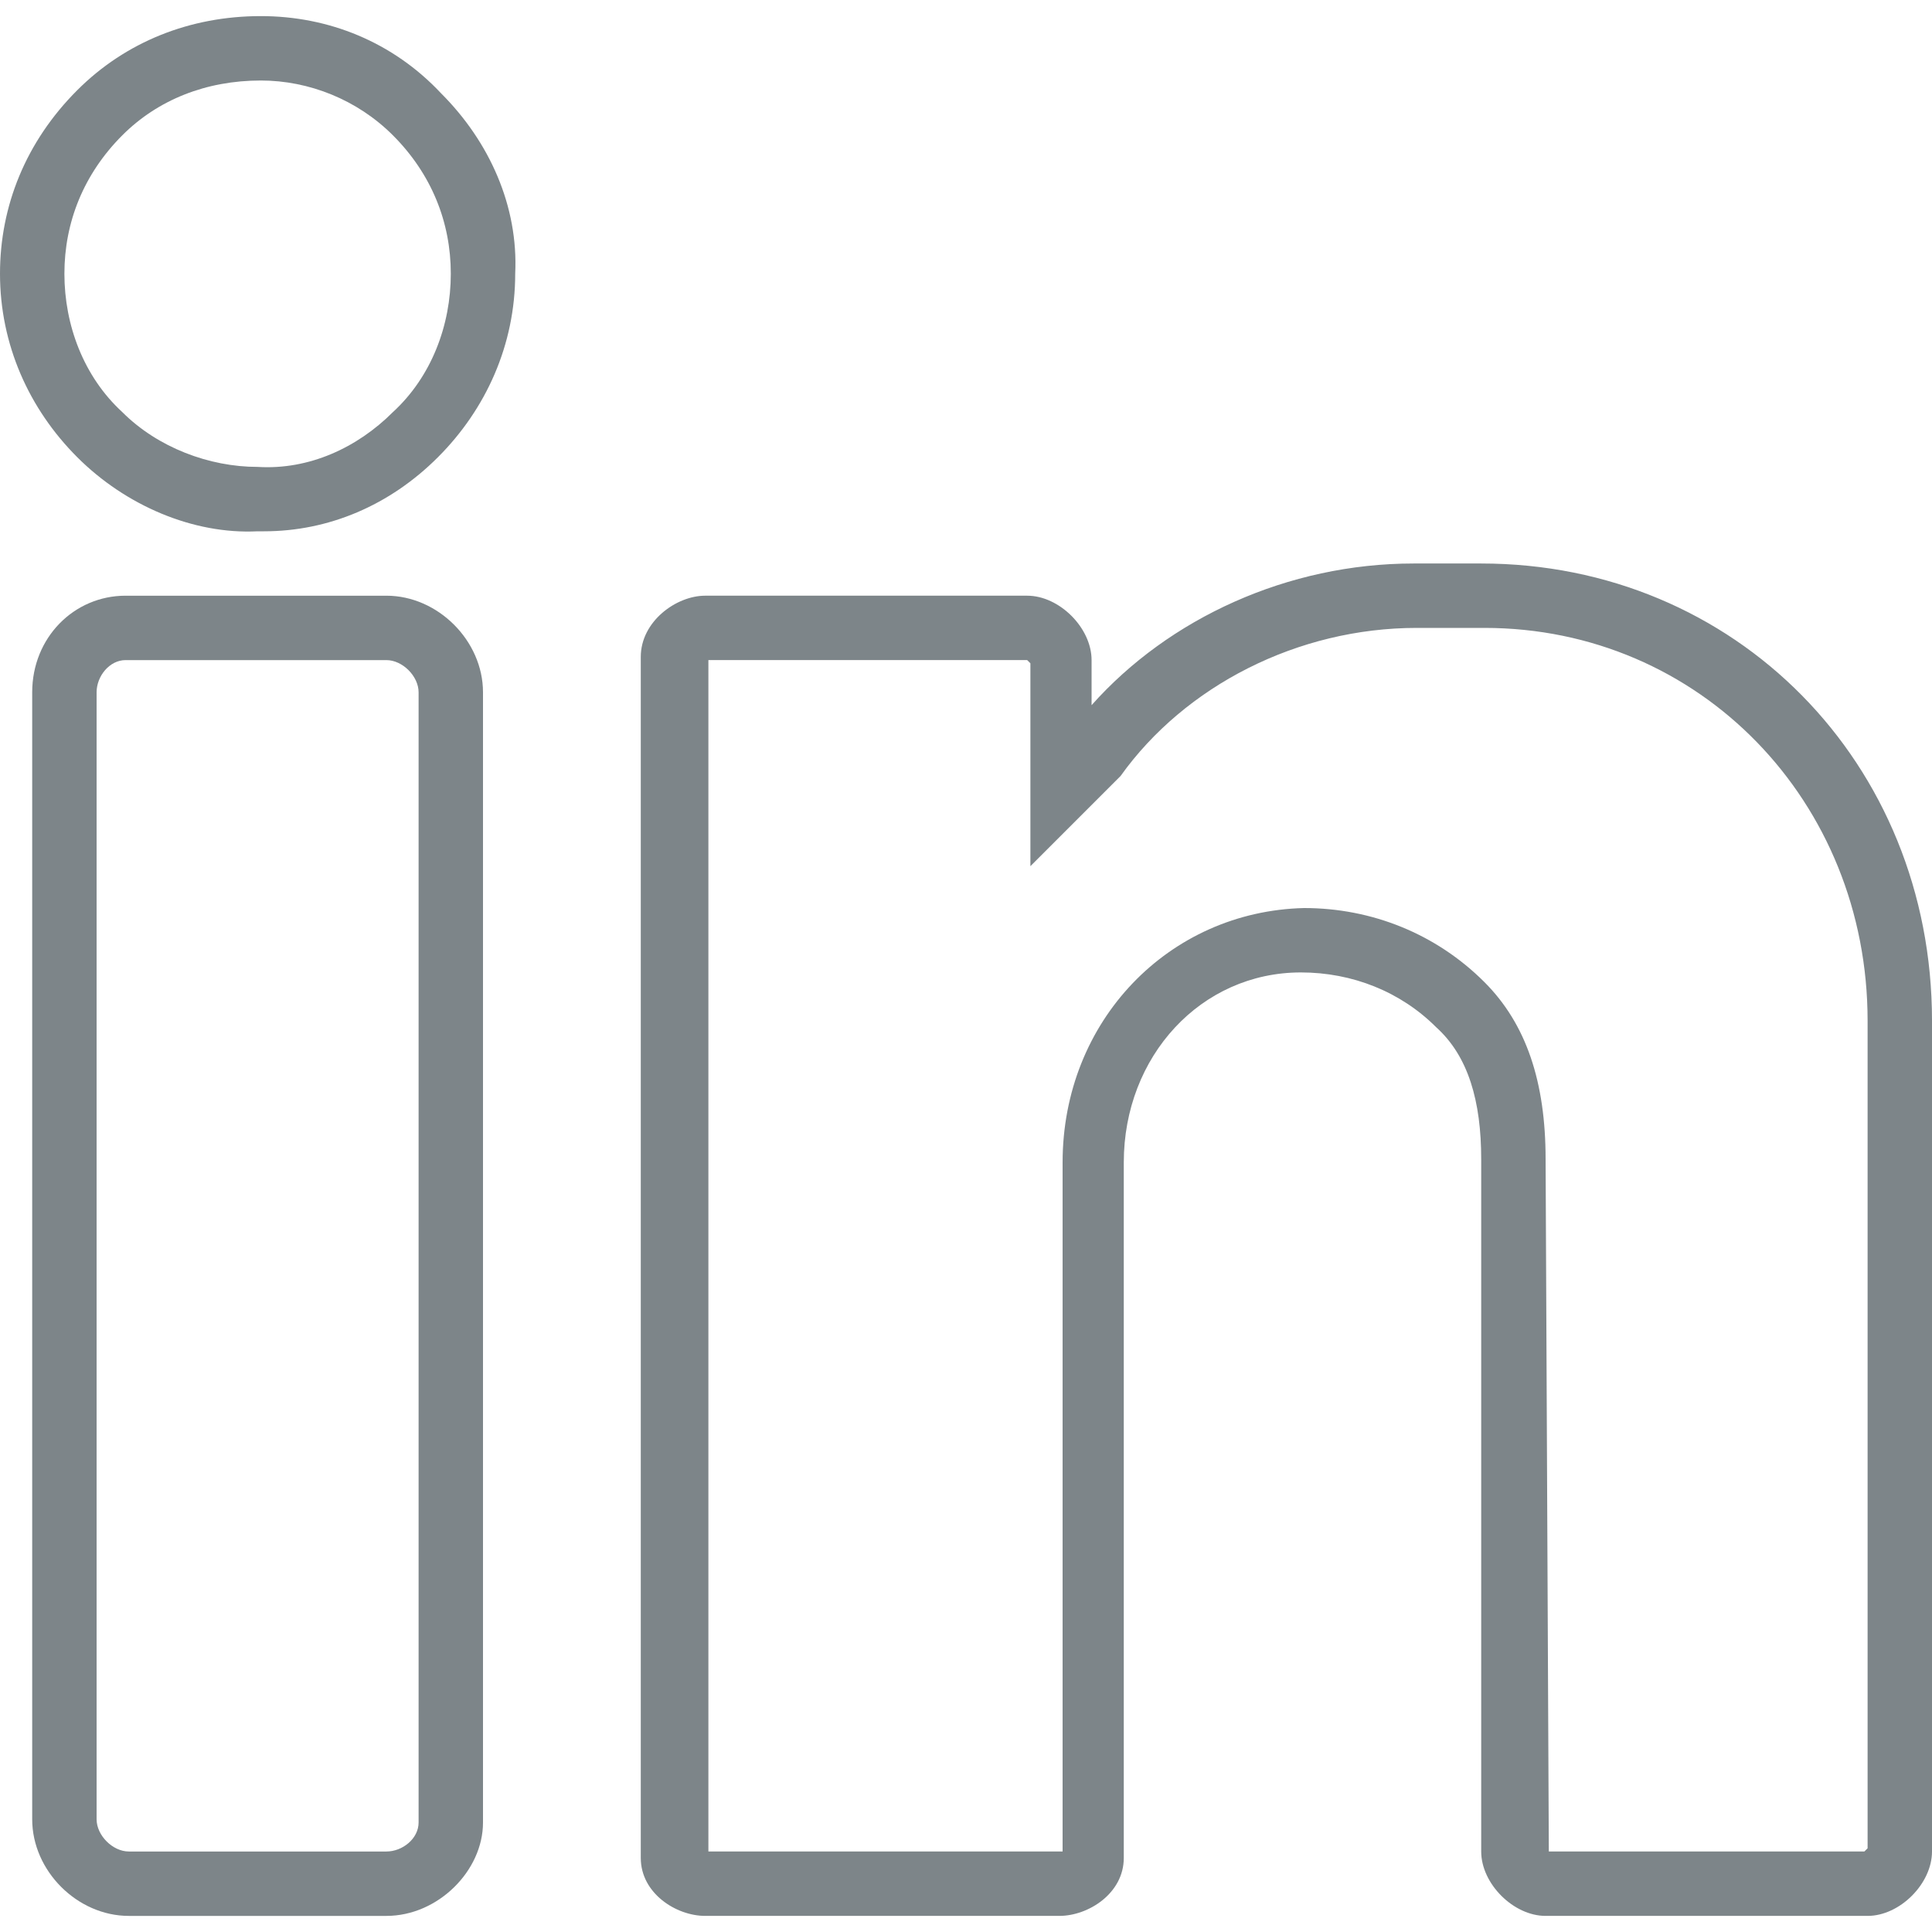
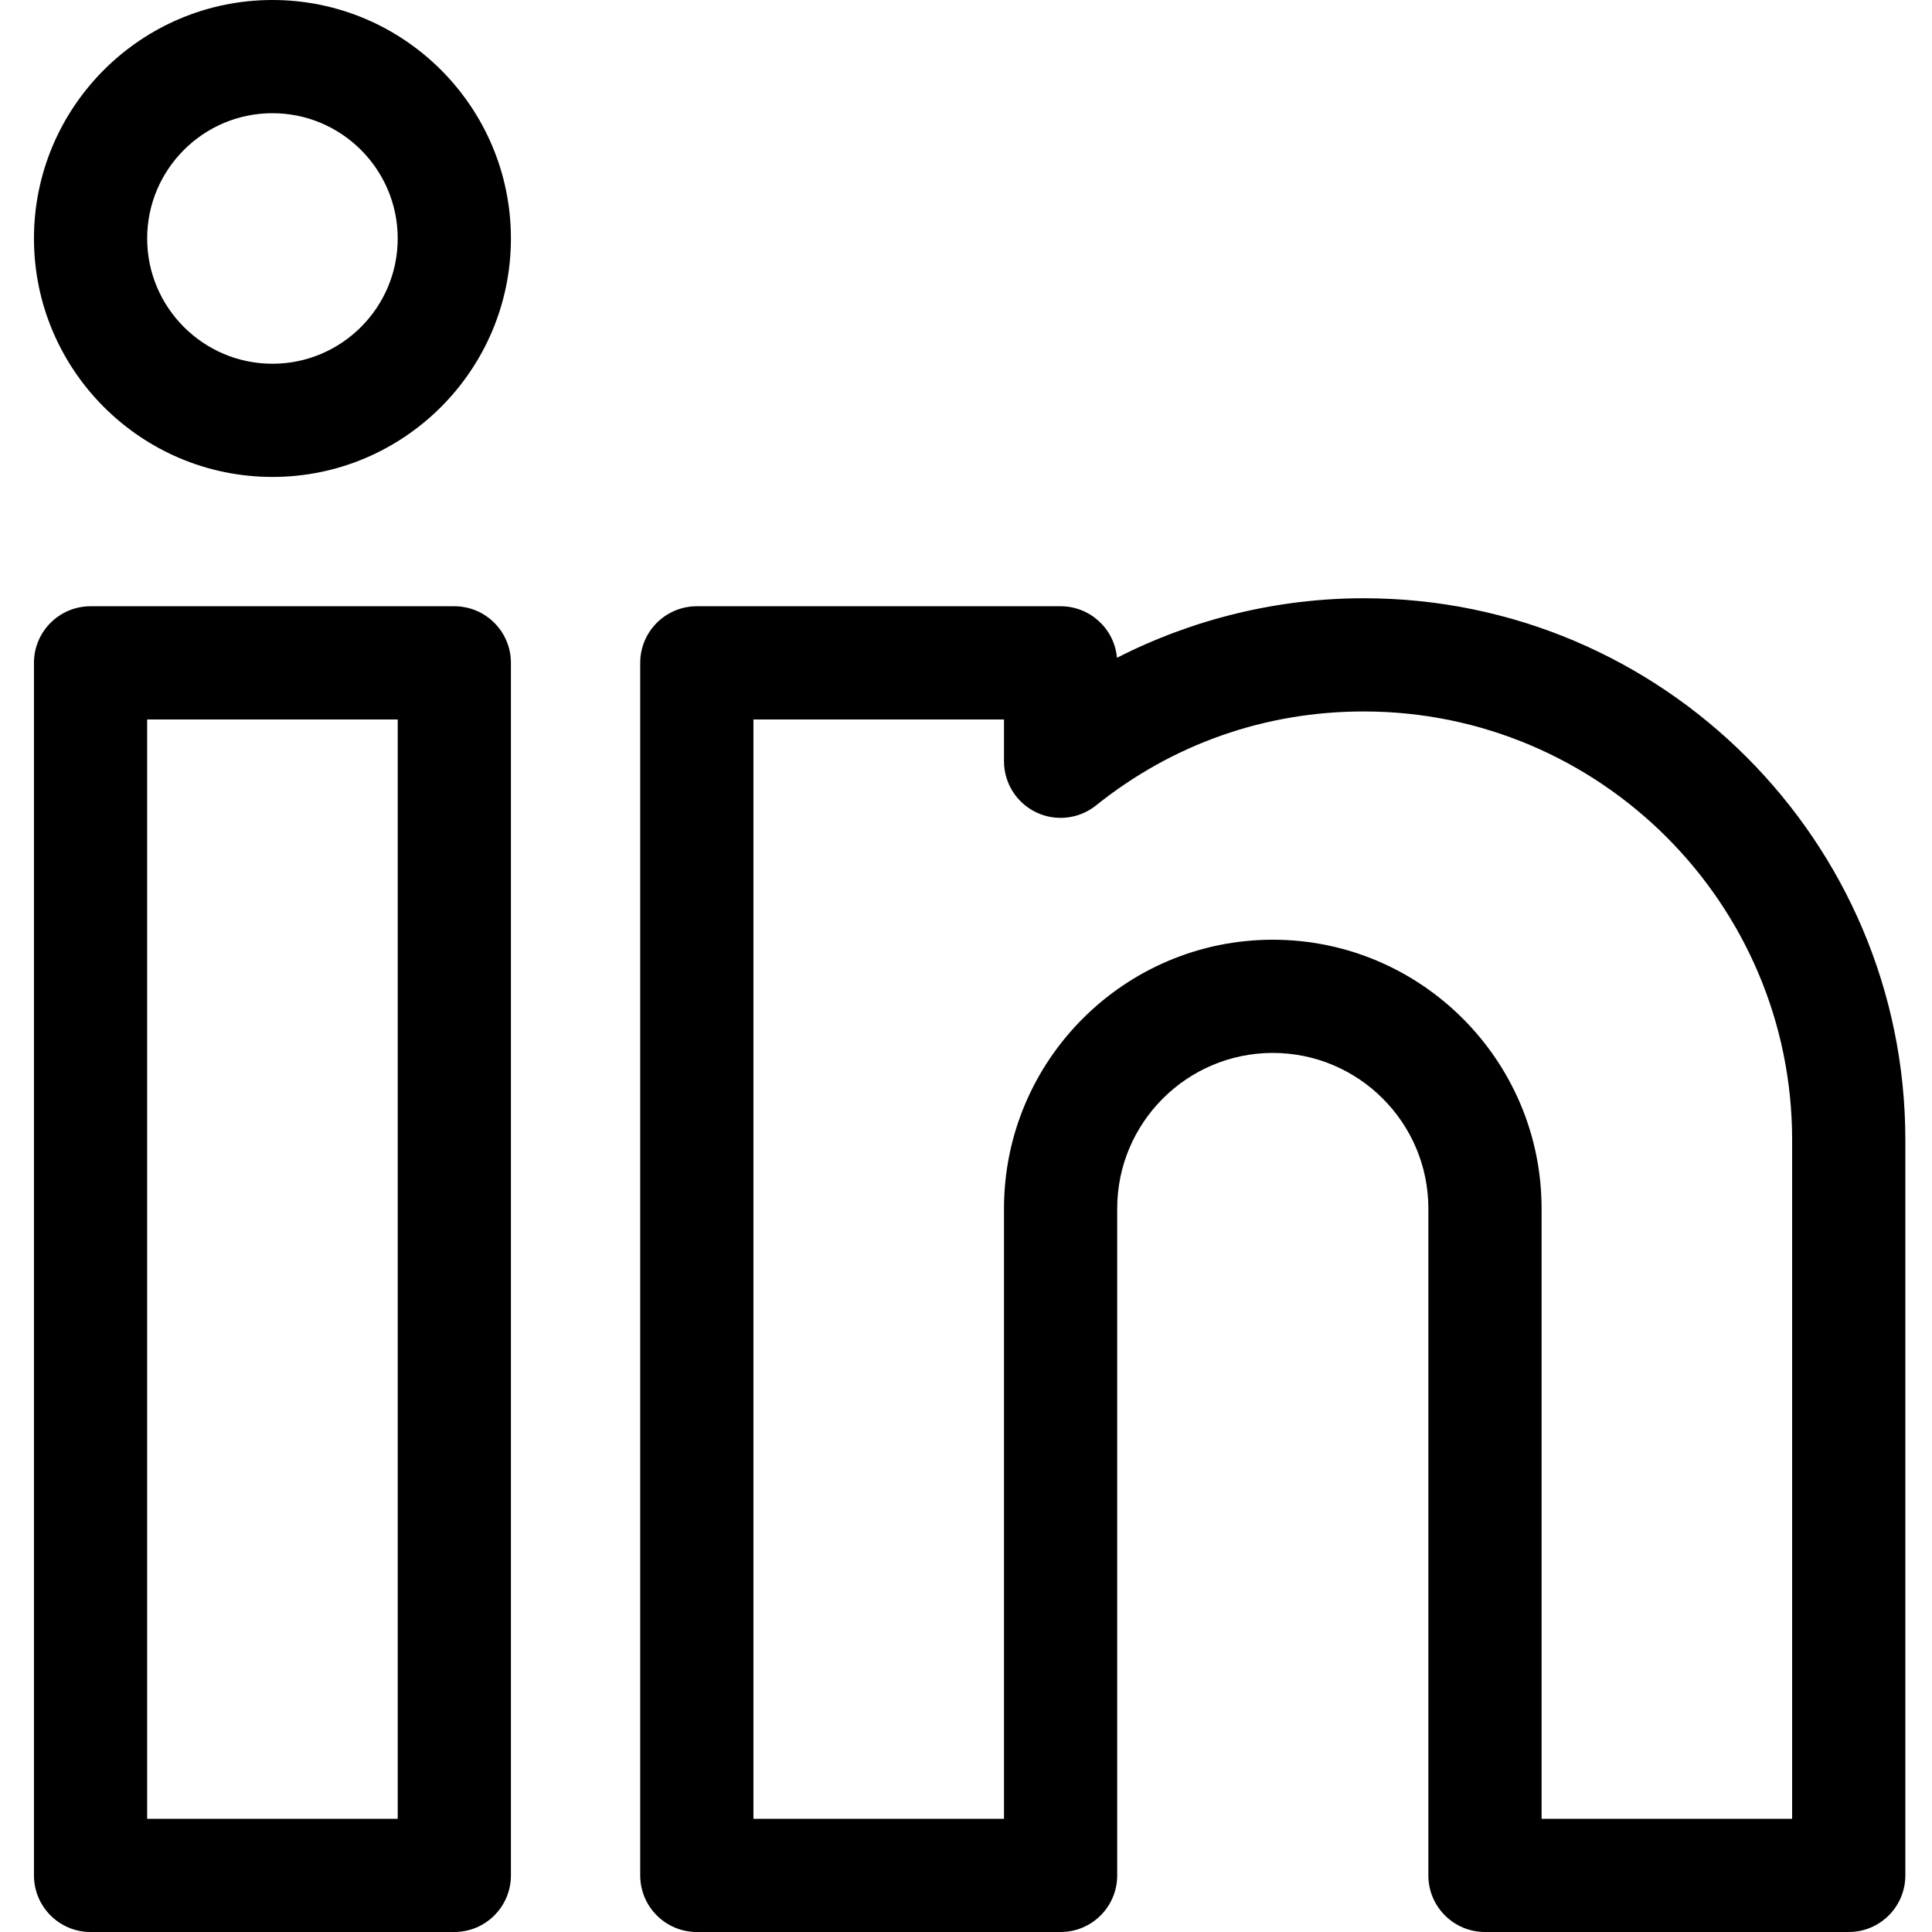
- <svg xmlns="http://www.w3.org/2000/svg" version="1.1" id="Layer_1" x="0px" y="0px" viewBox="0 0 512 512" style="enable-background:new 0 0 512 512;" xml:space="preserve" width="512px" height="512px">
-   <g transform="translate(1)">
-     <g>
-       <g>
-         <path d="M68.12,4.267c-18.773,0-35.84,6.827-48.64,19.627C5.827,37.547-1,54.613-1,72.533c0,18.773,7.68,35.84,20.48,48.64     c12.8,12.8,30.72,20.48,47.787,19.627c0,0,0.853,0,1.707,0c17.067,0,33.28-6.827,46.08-19.627     c12.8-12.8,20.48-29.867,20.48-48.64c0.853-17.92-6.827-34.987-19.627-47.787C103.107,11.093,86.04,4.267,68.12,4.267z      M103.107,109.227c-9.387,9.387-22.187,15.36-35.84,14.507c-12.8,0-26.453-5.12-35.84-14.507     c-10.24-9.387-15.36-23.04-15.36-36.693s5.12-26.453,15.36-36.693c9.387-9.387,22.187-14.507,36.693-14.507     c12.8,0,25.6,5.12,34.987,14.507c10.24,10.24,15.36,23.04,15.36,36.693S113.347,99.84,103.107,109.227z" fill="#7d8589" />
-         <path d="M101.4,157.867H32.28c-13.653,0-24.747,11.093-24.747,25.6v298.667c0,13.653,11.947,25.6,25.6,25.6H101.4     c13.653,0,25.6-11.947,25.6-24.747v-299.52C127,169.813,115.053,157.867,101.4,157.867z M109.933,482.987     c0,4.267-4.267,7.68-8.533,7.68H33.133c-4.267,0-8.533-4.267-8.533-8.533V183.467c0-4.267,3.413-8.533,7.68-8.533h69.12     c4.267,0,8.533,4.267,8.533,8.533V482.987z" fill="#7d8589" />
-         <path d="M391.533,149.333h-17.92c-33.28,0-64.853,14.507-85.333,37.547v-11.947c0-8.533-8.533-17.067-17.067-17.067H185.88     c-7.68,0-17.067,6.827-17.067,16.213v318.293c0,9.387,9.387,15.36,17.067,15.36h93.867c7.68,0,17.067-5.973,17.067-15.36v-184.32     c0-28.16,20.48-50.347,46.933-50.347c13.653,0,26.453,5.12,35.84,14.507c8.533,7.68,11.947,19.627,11.947,34.987v183.467     c0,8.533,8.533,17.067,17.067,17.067h85.333c8.533,0,17.067-8.533,17.067-17.067v-220.16     C511,202.24,458.947,149.333,391.533,149.333z M493.933,489.813l-0.853,0.853h-83.627L408.6,307.2     c0-20.48-5.12-35.84-16.213-46.933c-12.8-12.8-29.867-19.627-47.787-19.627c-35.84,0.853-64,29.867-64,67.413v182.613h-93.867     V174.933h84.48l0.853,0.853v53.76l23.04-23.04l0.853-0.853c17.067-23.893,46.933-39.253,78.507-39.253h17.92     c57.173,0,101.547,46.08,101.547,104.107V489.813z" fill="#7d8589" />
-       </g>
-     </g>
-   </g>
-   <g>
- </g>
-   <g>
- </g>
-   <g>
- </g>
-   <g>
- </g>
-   <g>
- </g>
-   <g>
- </g>
-   <g>
- </g>
-   <g>
- </g>
-   <g>
- </g>
-   <g>
- </g>
-   <g>
- </g>
-   <g>
- </g>
-   <g>
- </g>
-   <g>
- </g>
-   <g>
- </g>
+ <svg xmlns="http://www.w3.org/2000/svg" height="512pt" viewBox="-8 0 511 512" width="512pt">
+   <path d="m111.898 160.664h-96.398c-8.285 0-15 6.719-15 15v321.336c0 8.285 6.715 15 15 15h96.398c8.285 0 15-6.715 15-15v-321.336c0-8.281-6.715-15-15-15zm-15 321.336h-66.398v-291.336h66.398zm0 0" />
+   <path d="m63.703 0c-34.852 0-63.203 28.352-63.203 63.195 0 34.852 28.352 63.199 63.203 63.199 34.848 0 63.195-28.352 63.195-63.199 0-34.844-28.348-63.195-63.195-63.195zm0 96.395c-18.309 0-33.203-14.891-33.203-33.199 0-18.305 14.895-33.195 33.203-33.195 18.305 0 33.195 14.891 33.195 33.195 0 18.309-14.891 33.199-33.195 33.199zm0 0" />
+   <path d="m352.91 158.543c-22.801 0-45.273 5.496-65.398 15.777-.684-7.652-7.109-13.656-14.941-13.656h-96.406c-8.281 0-15 6.719-15 15v321.336c0 8.285 6.719 15 15 15h96.406c8.285 0 15-6.715 15-15v-176.734c0-22.734 18.5-41.23 41.234-41.23 22.734 0 41.227 18.496 41.227 41.23v176.734c0 8.285 6.719 15 15 15h96.402c8.285 0 15-6.715 15-15v-194.934c0-79.141-64.383-143.523-143.523-143.523zm113.523 323.457h-66.398v-161.734c0-39.277-31.953-71.23-71.227-71.23-39.281 0-71.238 31.953-71.238 71.23v161.734h-66.402v-291.336h66.402v11.082c0 5.77 3.309 11.027 8.512 13.523 5.199 2.496 11.371 1.785 15.875-1.82 20.312-16.293 44.852-24.906 70.953-24.906 62.598 0 113.523 50.926 113.523 113.523zm0 0" />
</svg>
